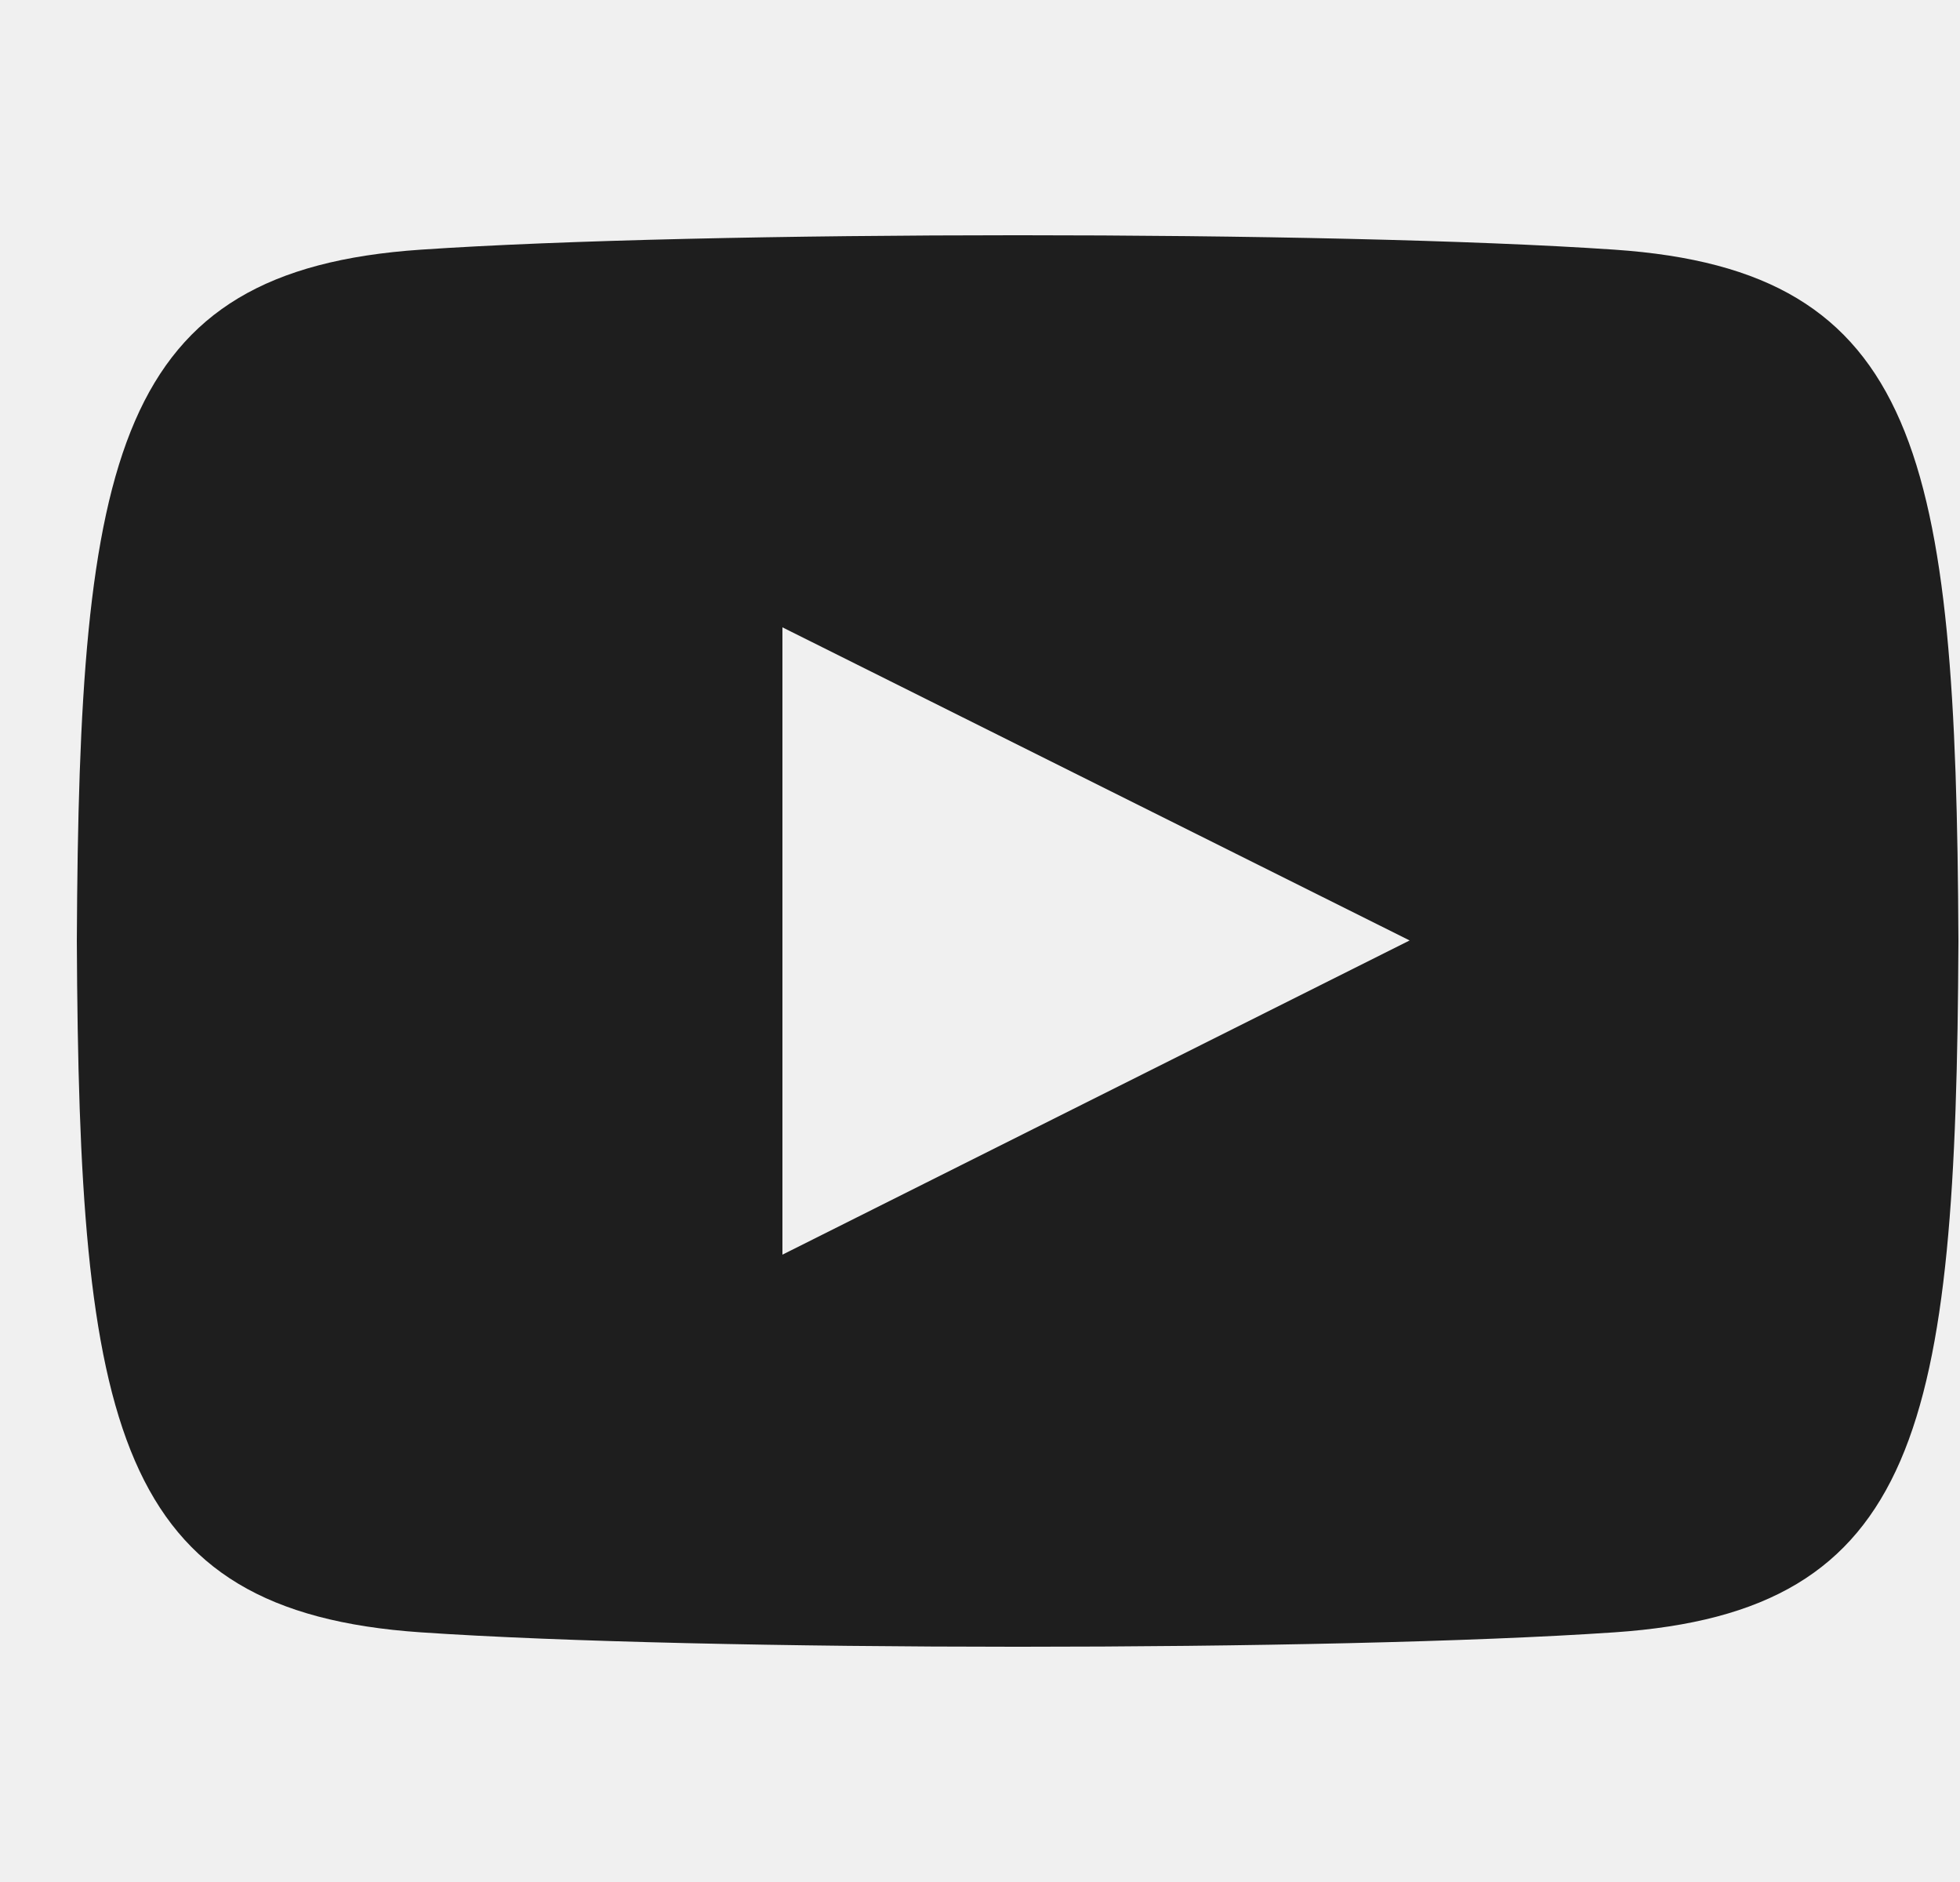
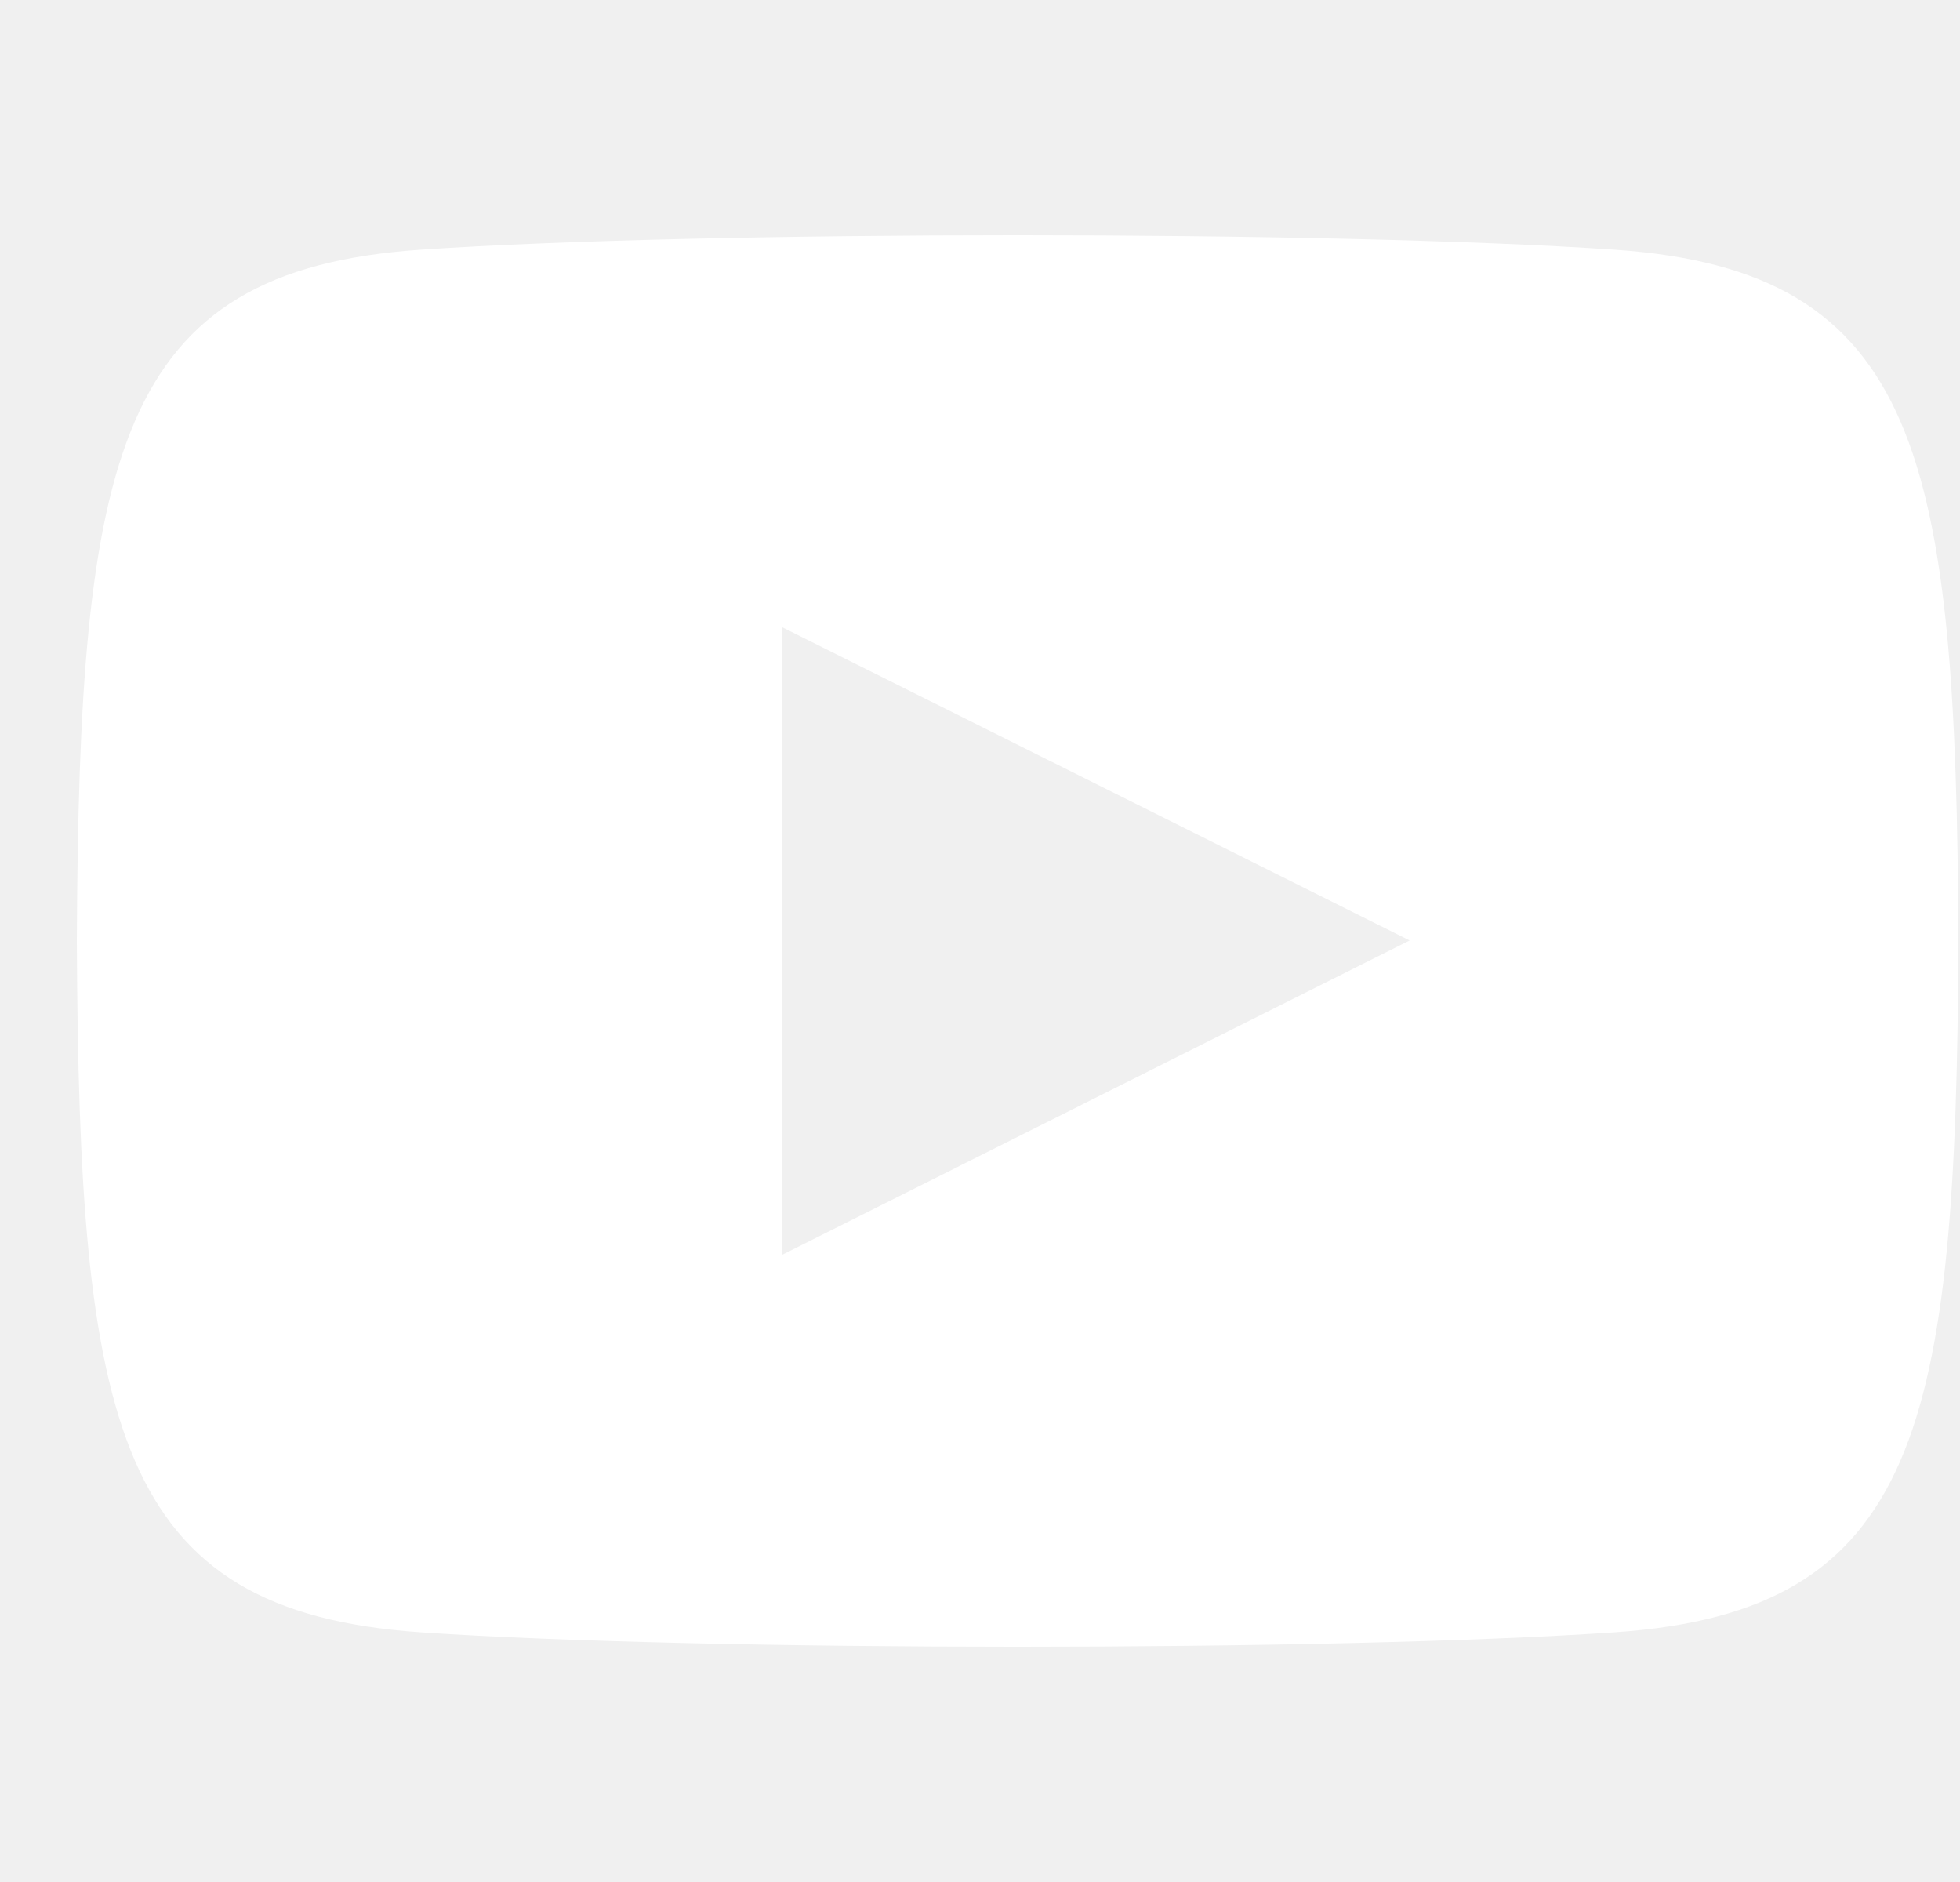
<svg xmlns="http://www.w3.org/2000/svg" width="25" height="24" viewBox="0 0 25 24" fill="none">
  <g clip-path="url(#clip0_203_944)">
-     <path d="M20.595 3.184C16.991 2.938 8.964 2.939 5.365 3.184C1.468 3.45 1.009 5.804 0.98 12C1.009 18.185 1.464 20.549 5.365 20.816C8.965 21.061 16.991 21.062 20.595 20.816C24.492 20.55 24.951 18.196 24.98 12C24.951 5.815 24.496 3.451 20.595 3.184ZM9.98 16V8L17.98 11.993L9.98 16Z" fill="#1E1E1E" />
+     <path d="M20.595 3.184C16.991 2.938 8.964 2.939 5.365 3.184C1.468 3.45 1.009 5.804 0.98 12C1.009 18.185 1.464 20.549 5.365 20.816C8.965 21.061 16.991 21.062 20.595 20.816C24.492 20.55 24.951 18.196 24.98 12C24.951 5.815 24.496 3.451 20.595 3.184ZM9.98 16V8L17.98 11.993L9.98 16Z" fill="white" />
  </g>
  <defs>
    <clipPath id="clip0_203_944">
      <rect width="24" height="24" fill="white" transform="translate(0.97998)" />
    </clipPath>
  </defs>
</svg>
